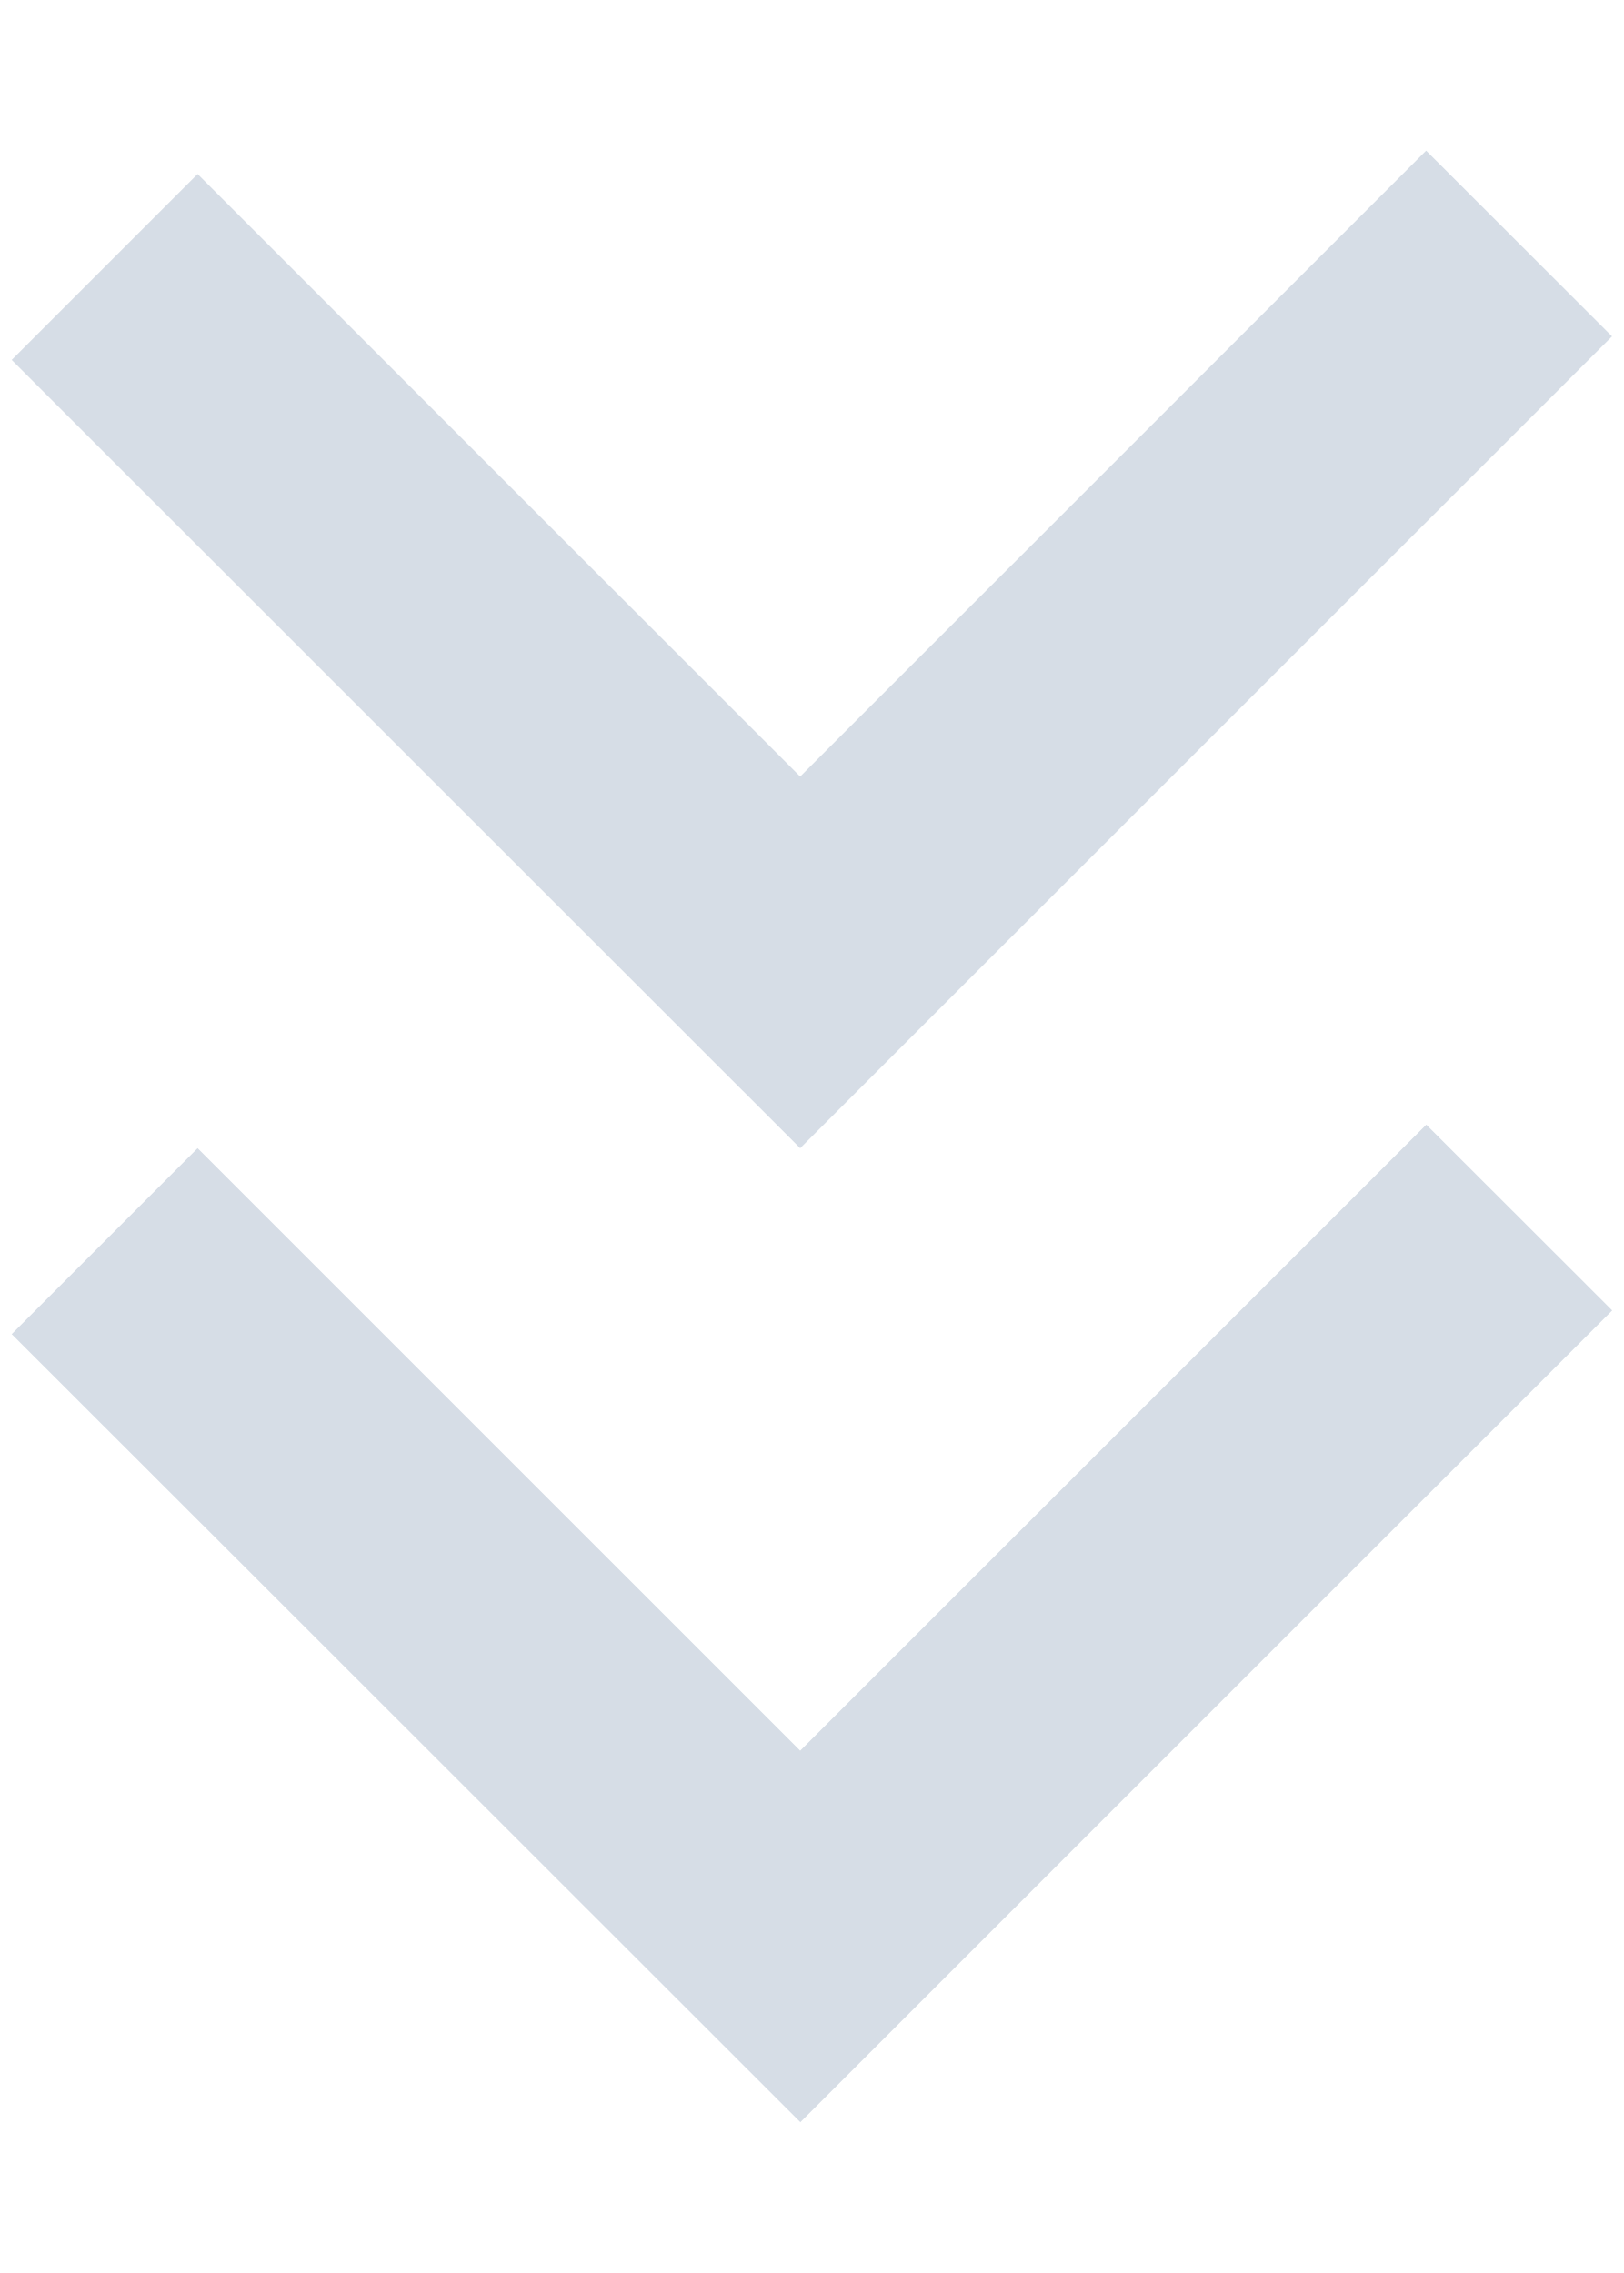
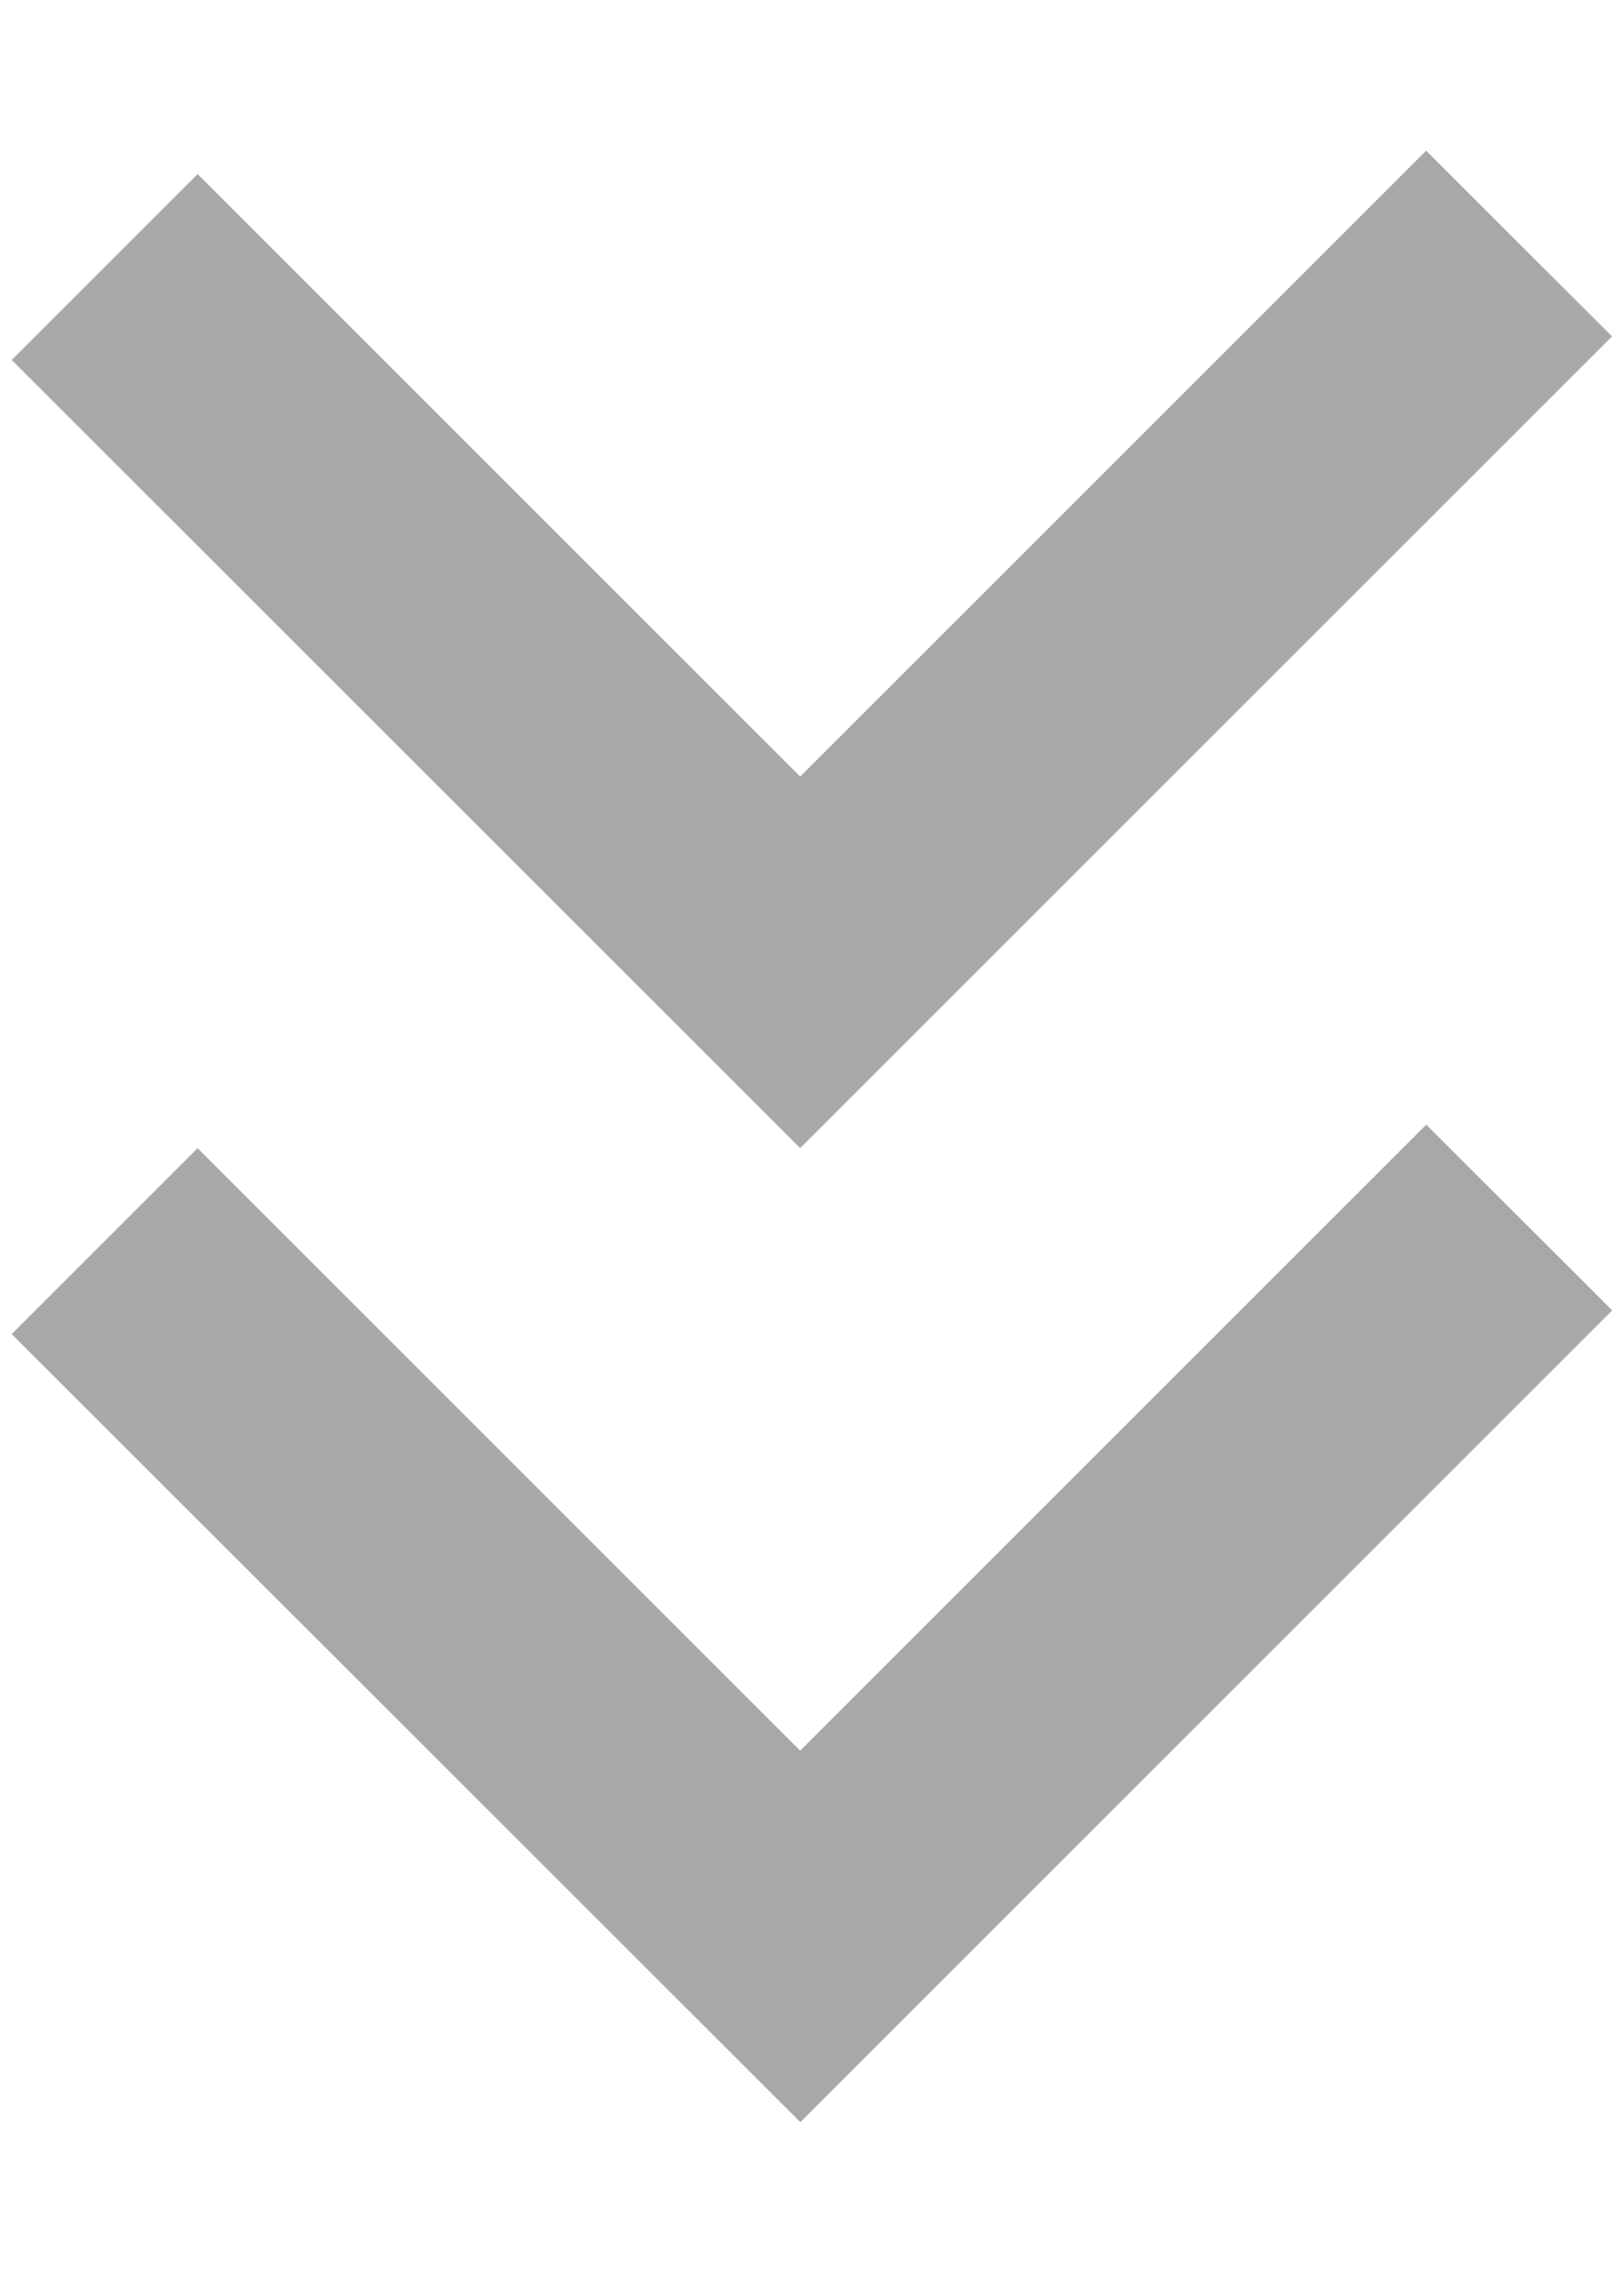
<svg xmlns="http://www.w3.org/2000/svg" width="10" height="14">
-   <g fill="#ADBBCD" fill-rule="evenodd" opacity=".501">
+   <g fill="#515151" fill-rule="evenodd" opacity=".501">
    <path d="M1.217 7.072l3.711 3.711 3.856-3.856 1.145 1.144-5 5L.072 8.217l1.145-1.145z" />
    <path d="M1.217 1.072l3.711 3.711L8.783.928l1.145 1.144-5 5L.072 2.217l1.145-1.145z" />
  </g>
</svg>
